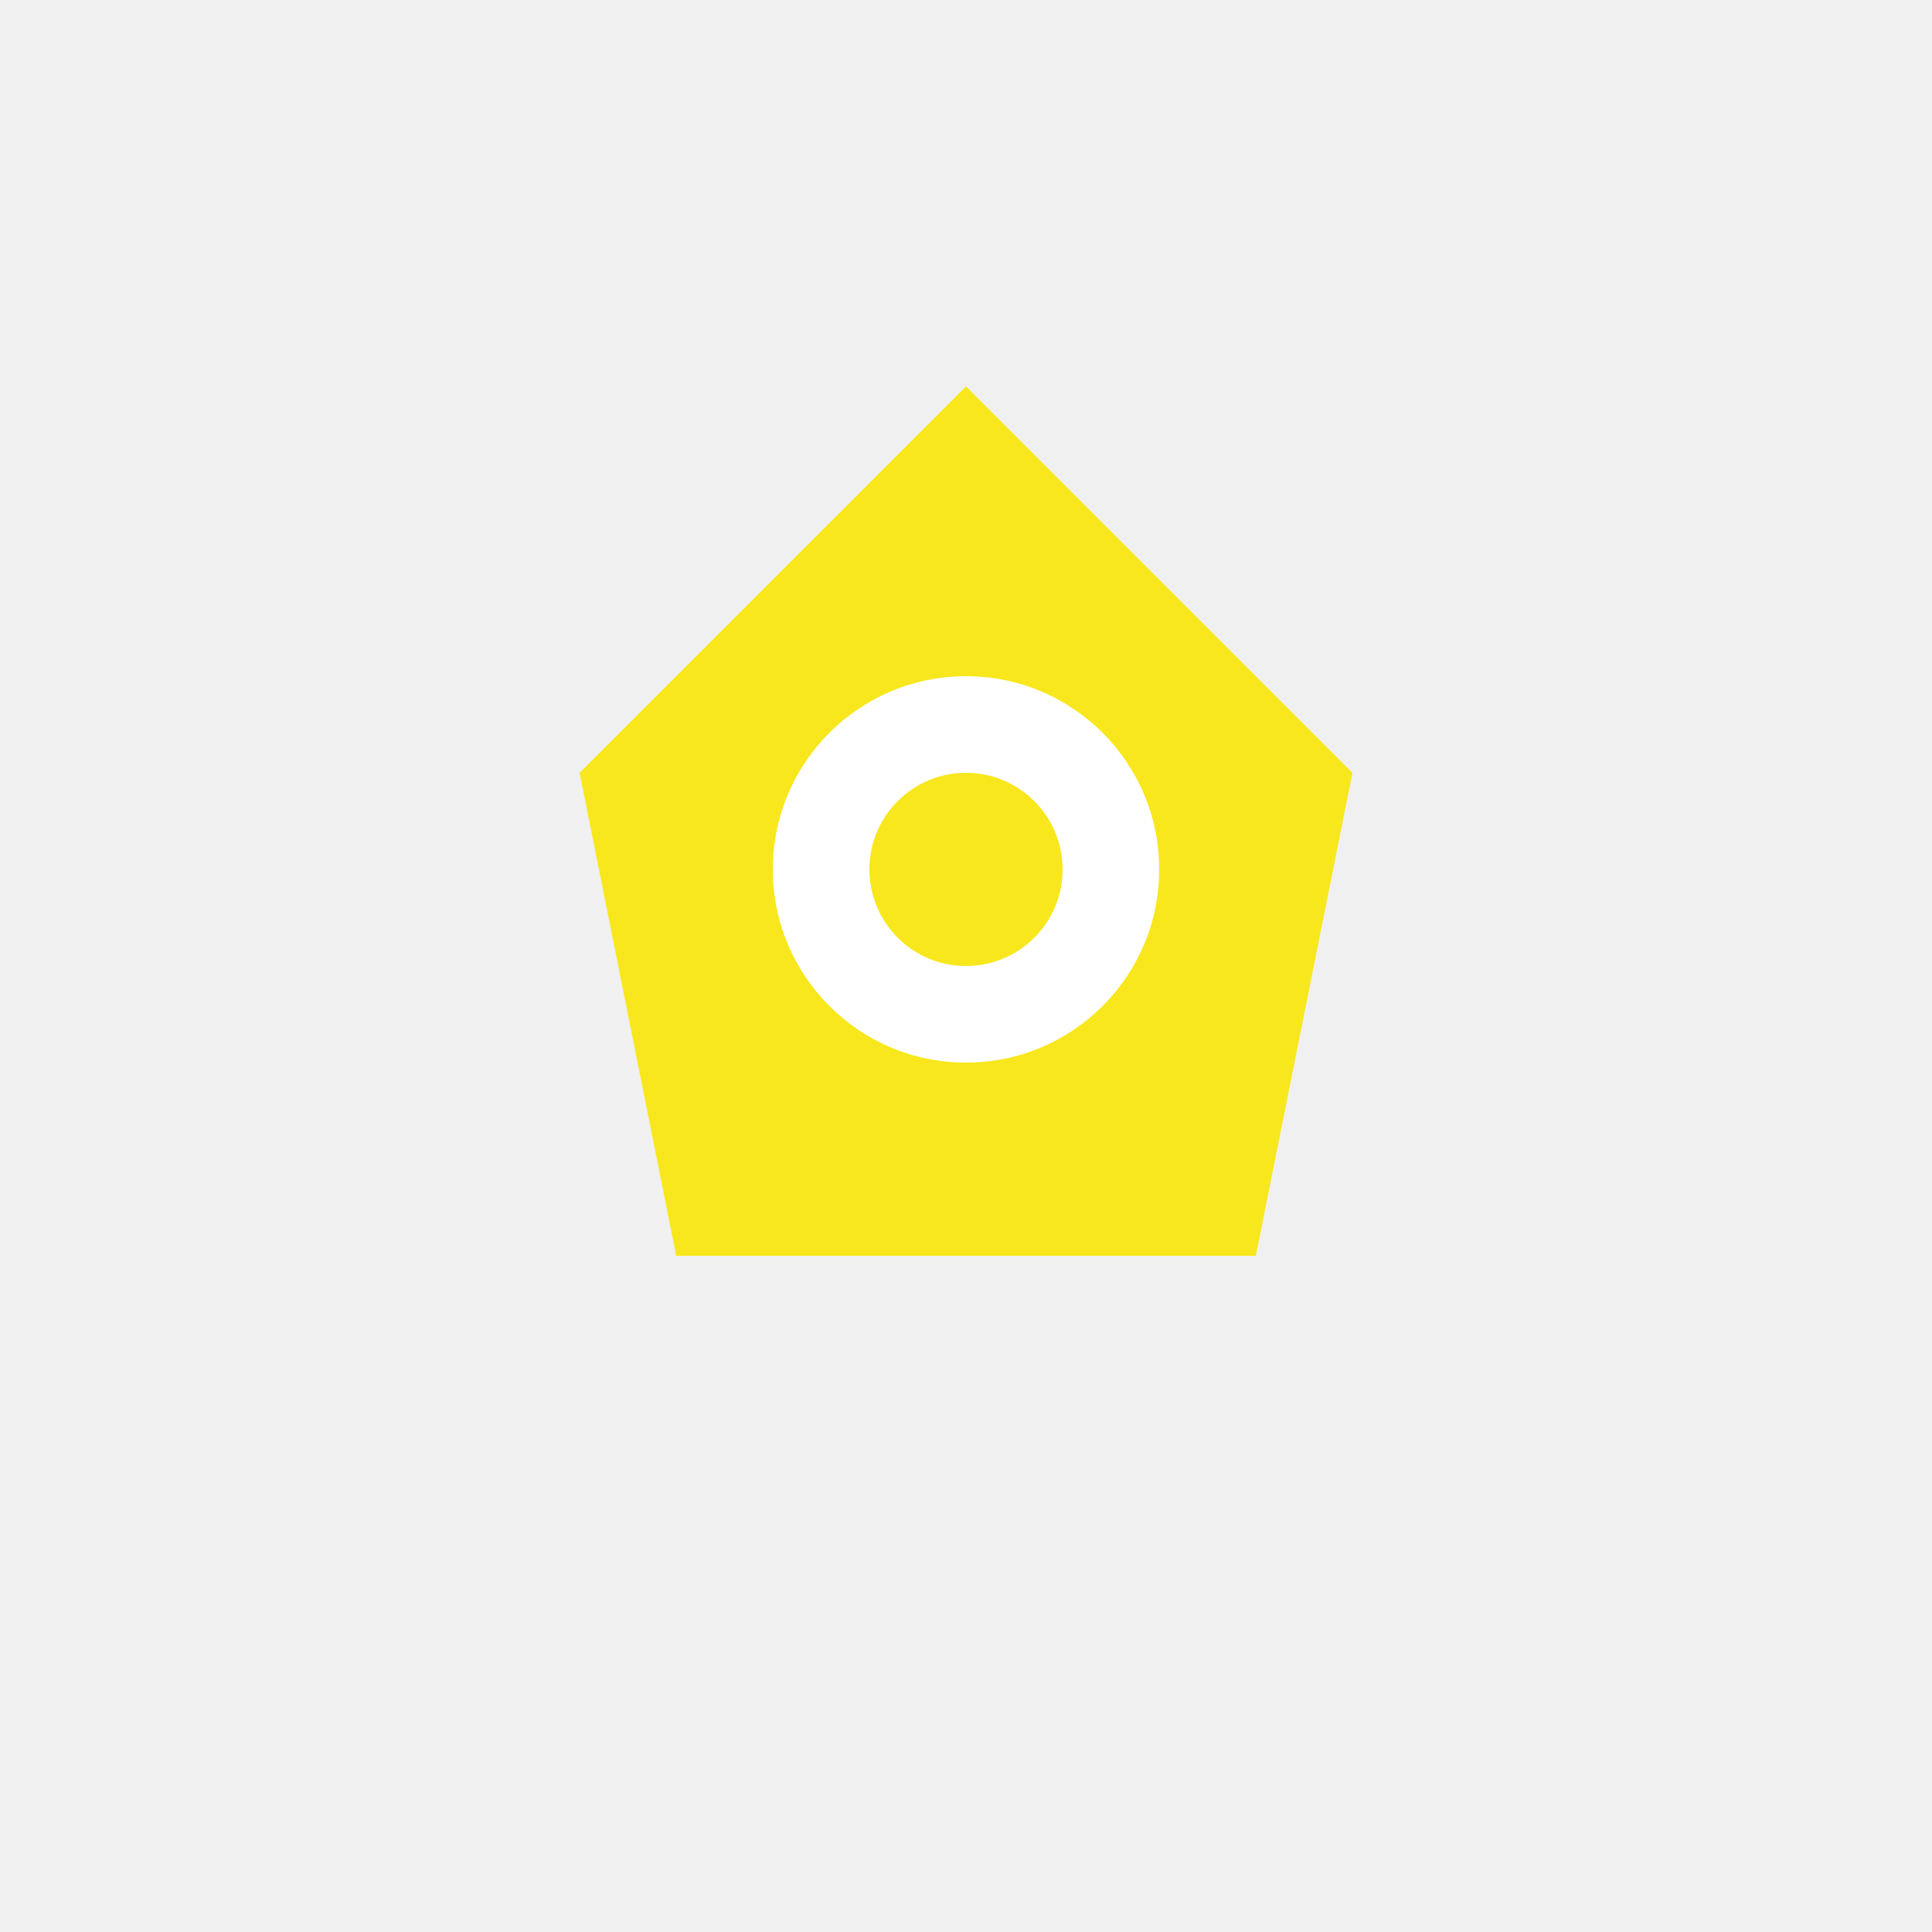
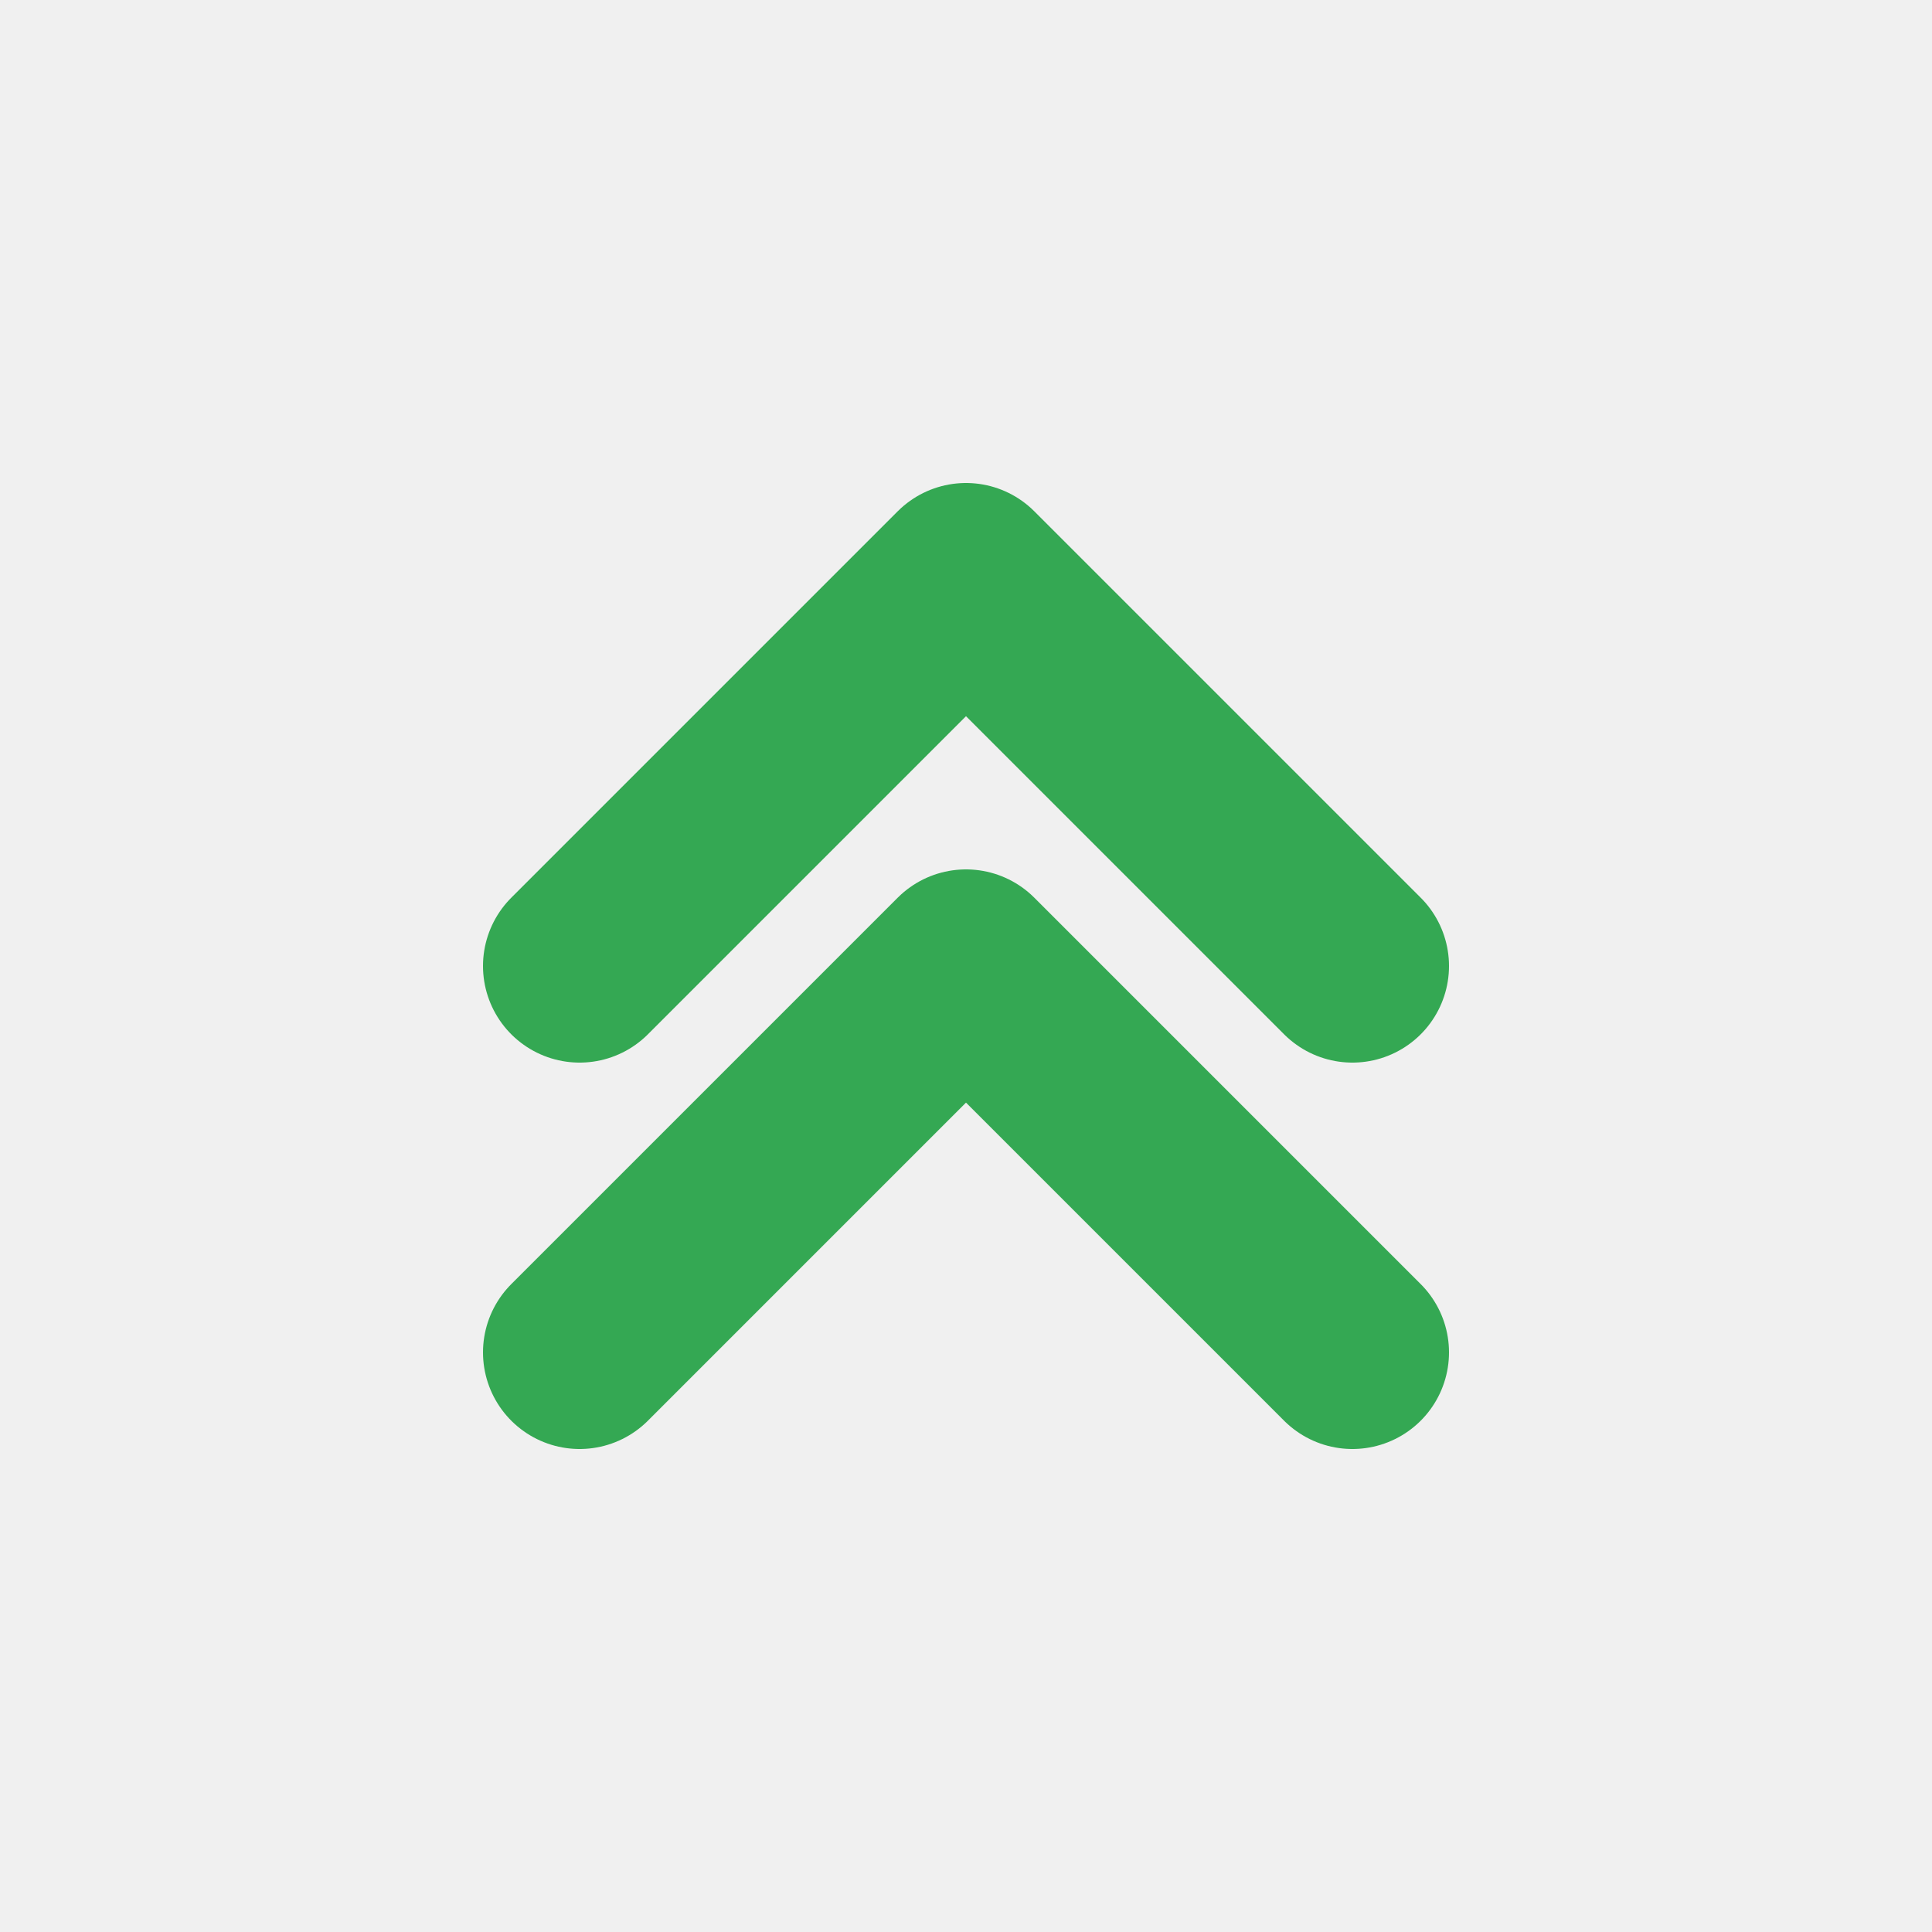
- <svg xmlns="http://www.w3.org/2000/svg" viewBox="0 0 100 100">
-   <polygon points="50,20 70,40 65,65 35,65 30,40" fill="#f8e71c" />
-   <circle cx="50" cy="45" r="10" fill="#fff" />
-   <circle cx="50" cy="45" r="5" fill="#f8e71c" />
+ <svg xmlns="http://www.w3.org/2000/svg" width="100" height="100" viewBox="0 0 100 100">
+   <path d="M 30 70 L 50 50 L 70 70" fill="none" stroke="#34A853" stroke-width="10" stroke-linecap="round" stroke-linejoin="round" />
+   <path d="M 30 50 L 50 30 L 70 50" fill="none" stroke="#34A853" stroke-width="10" stroke-linecap="round" stroke-linejoin="round" />
</svg>
